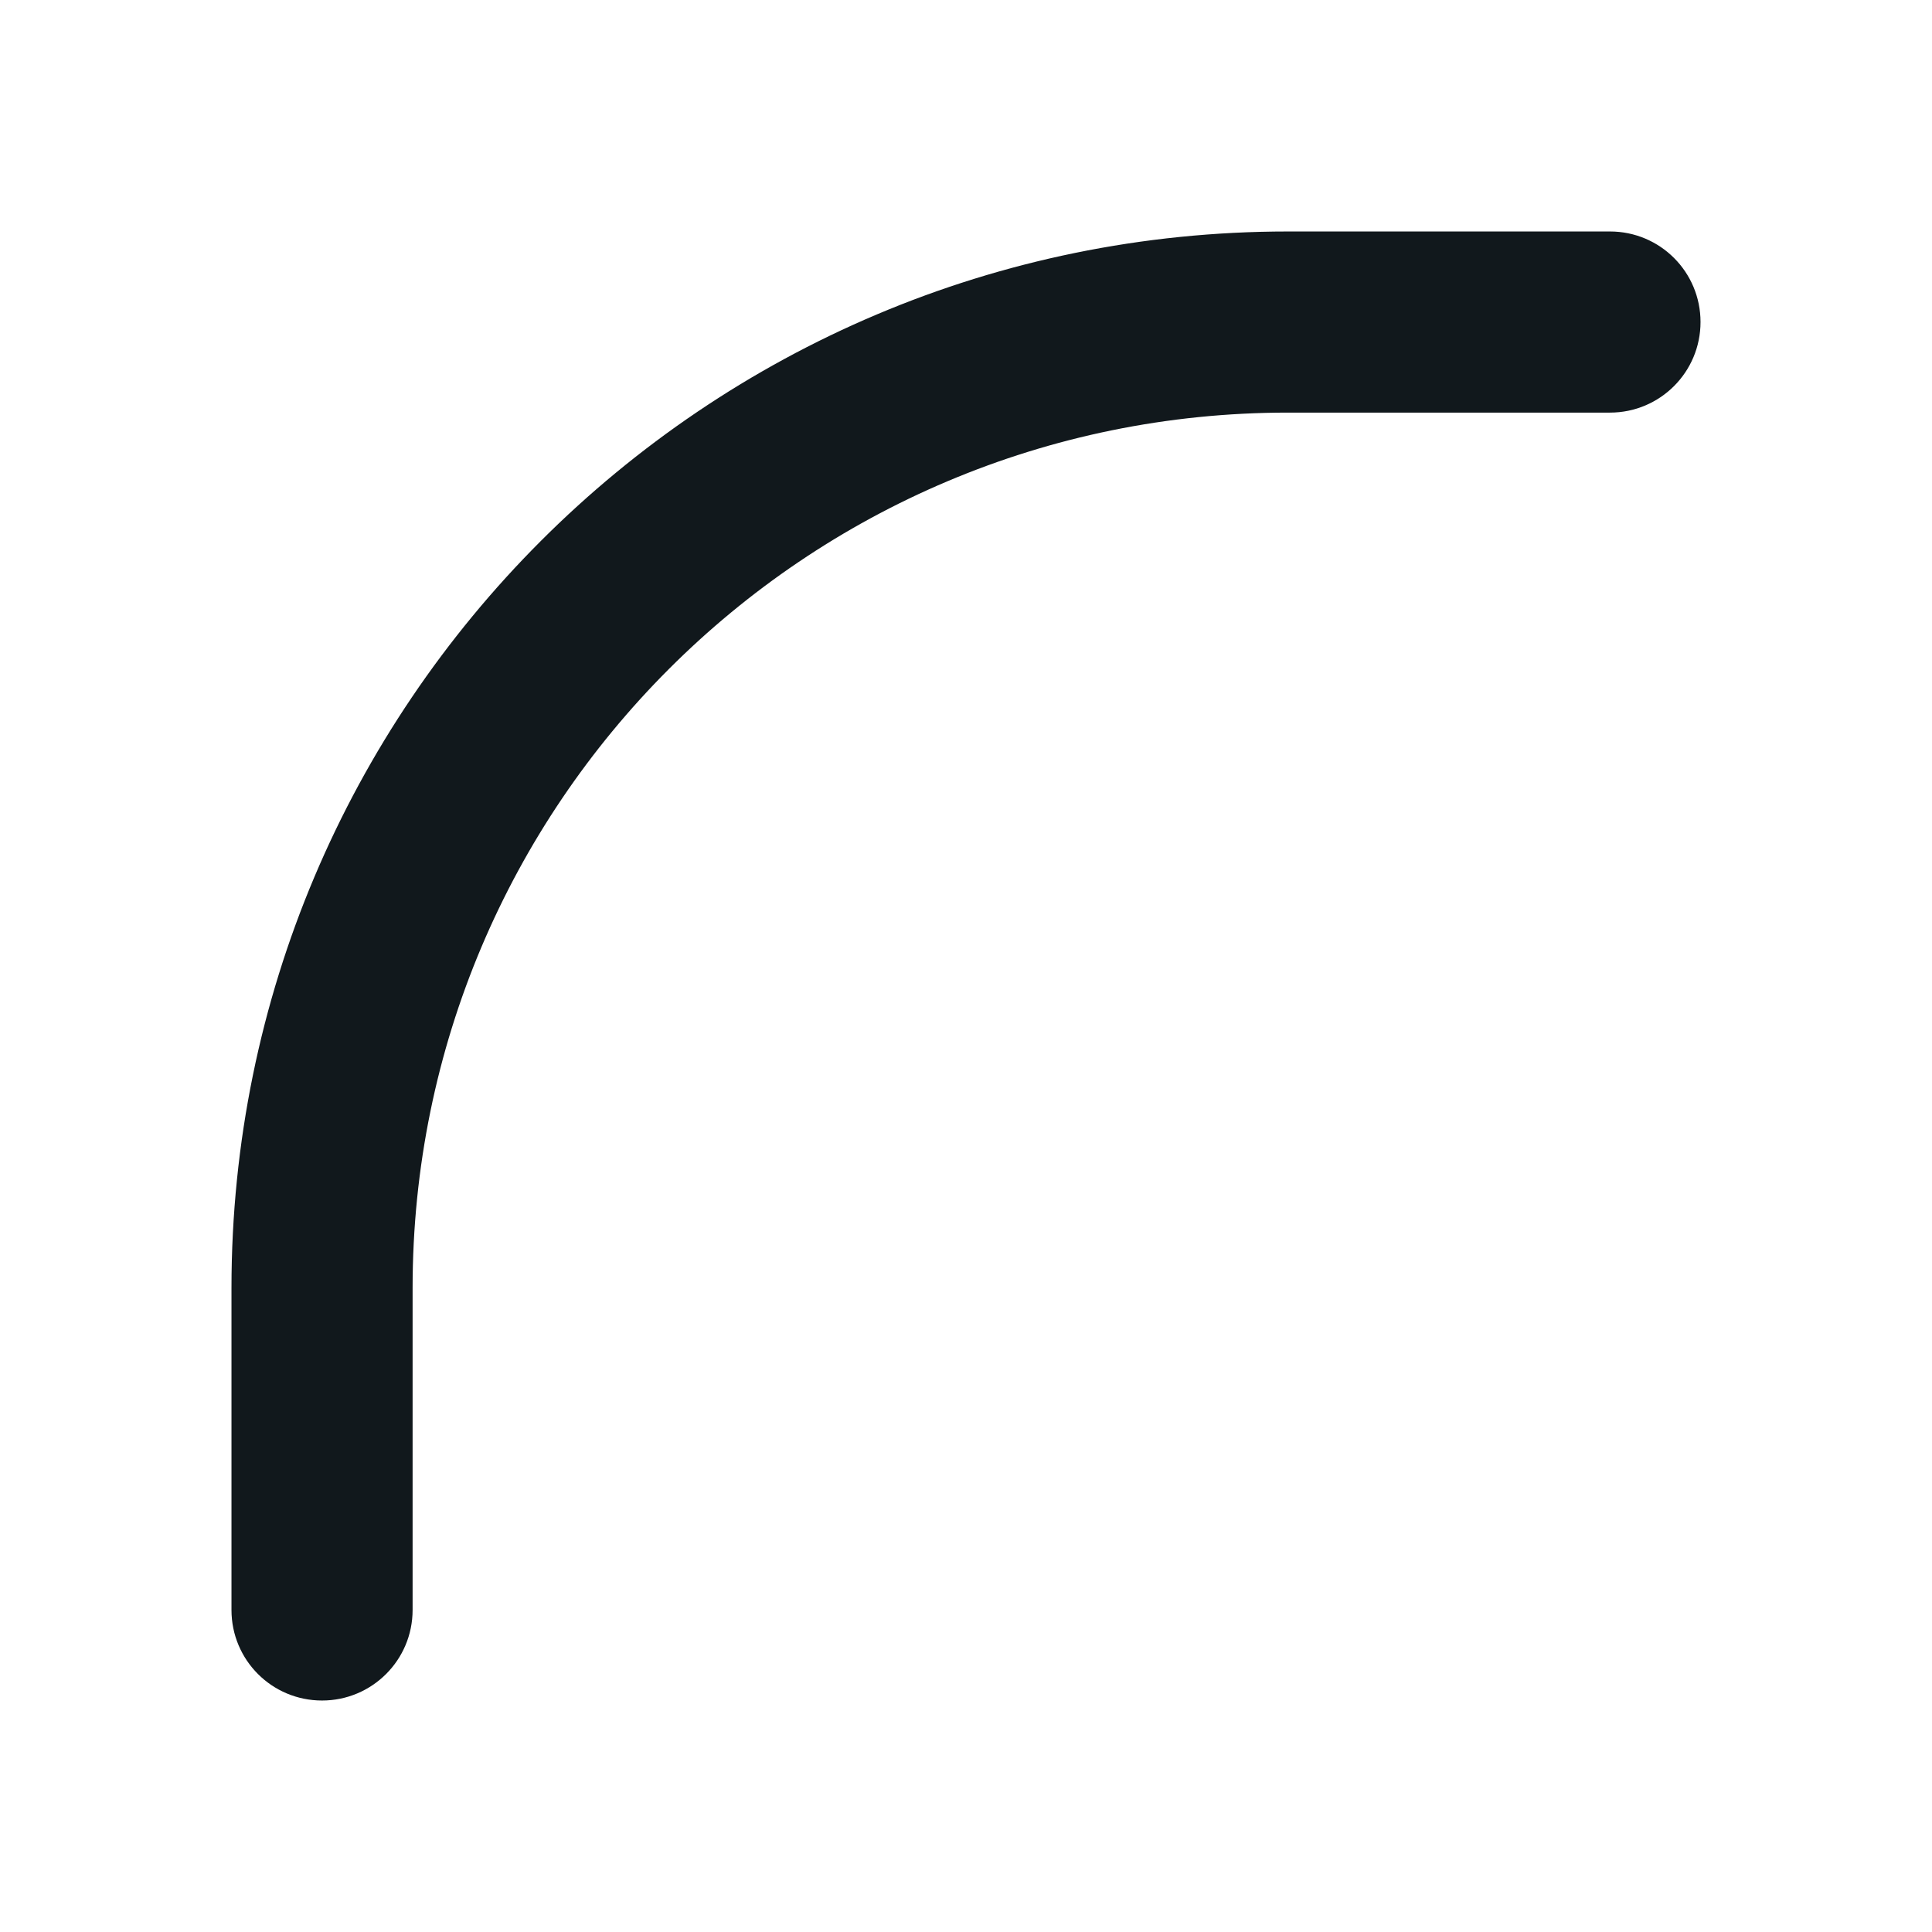
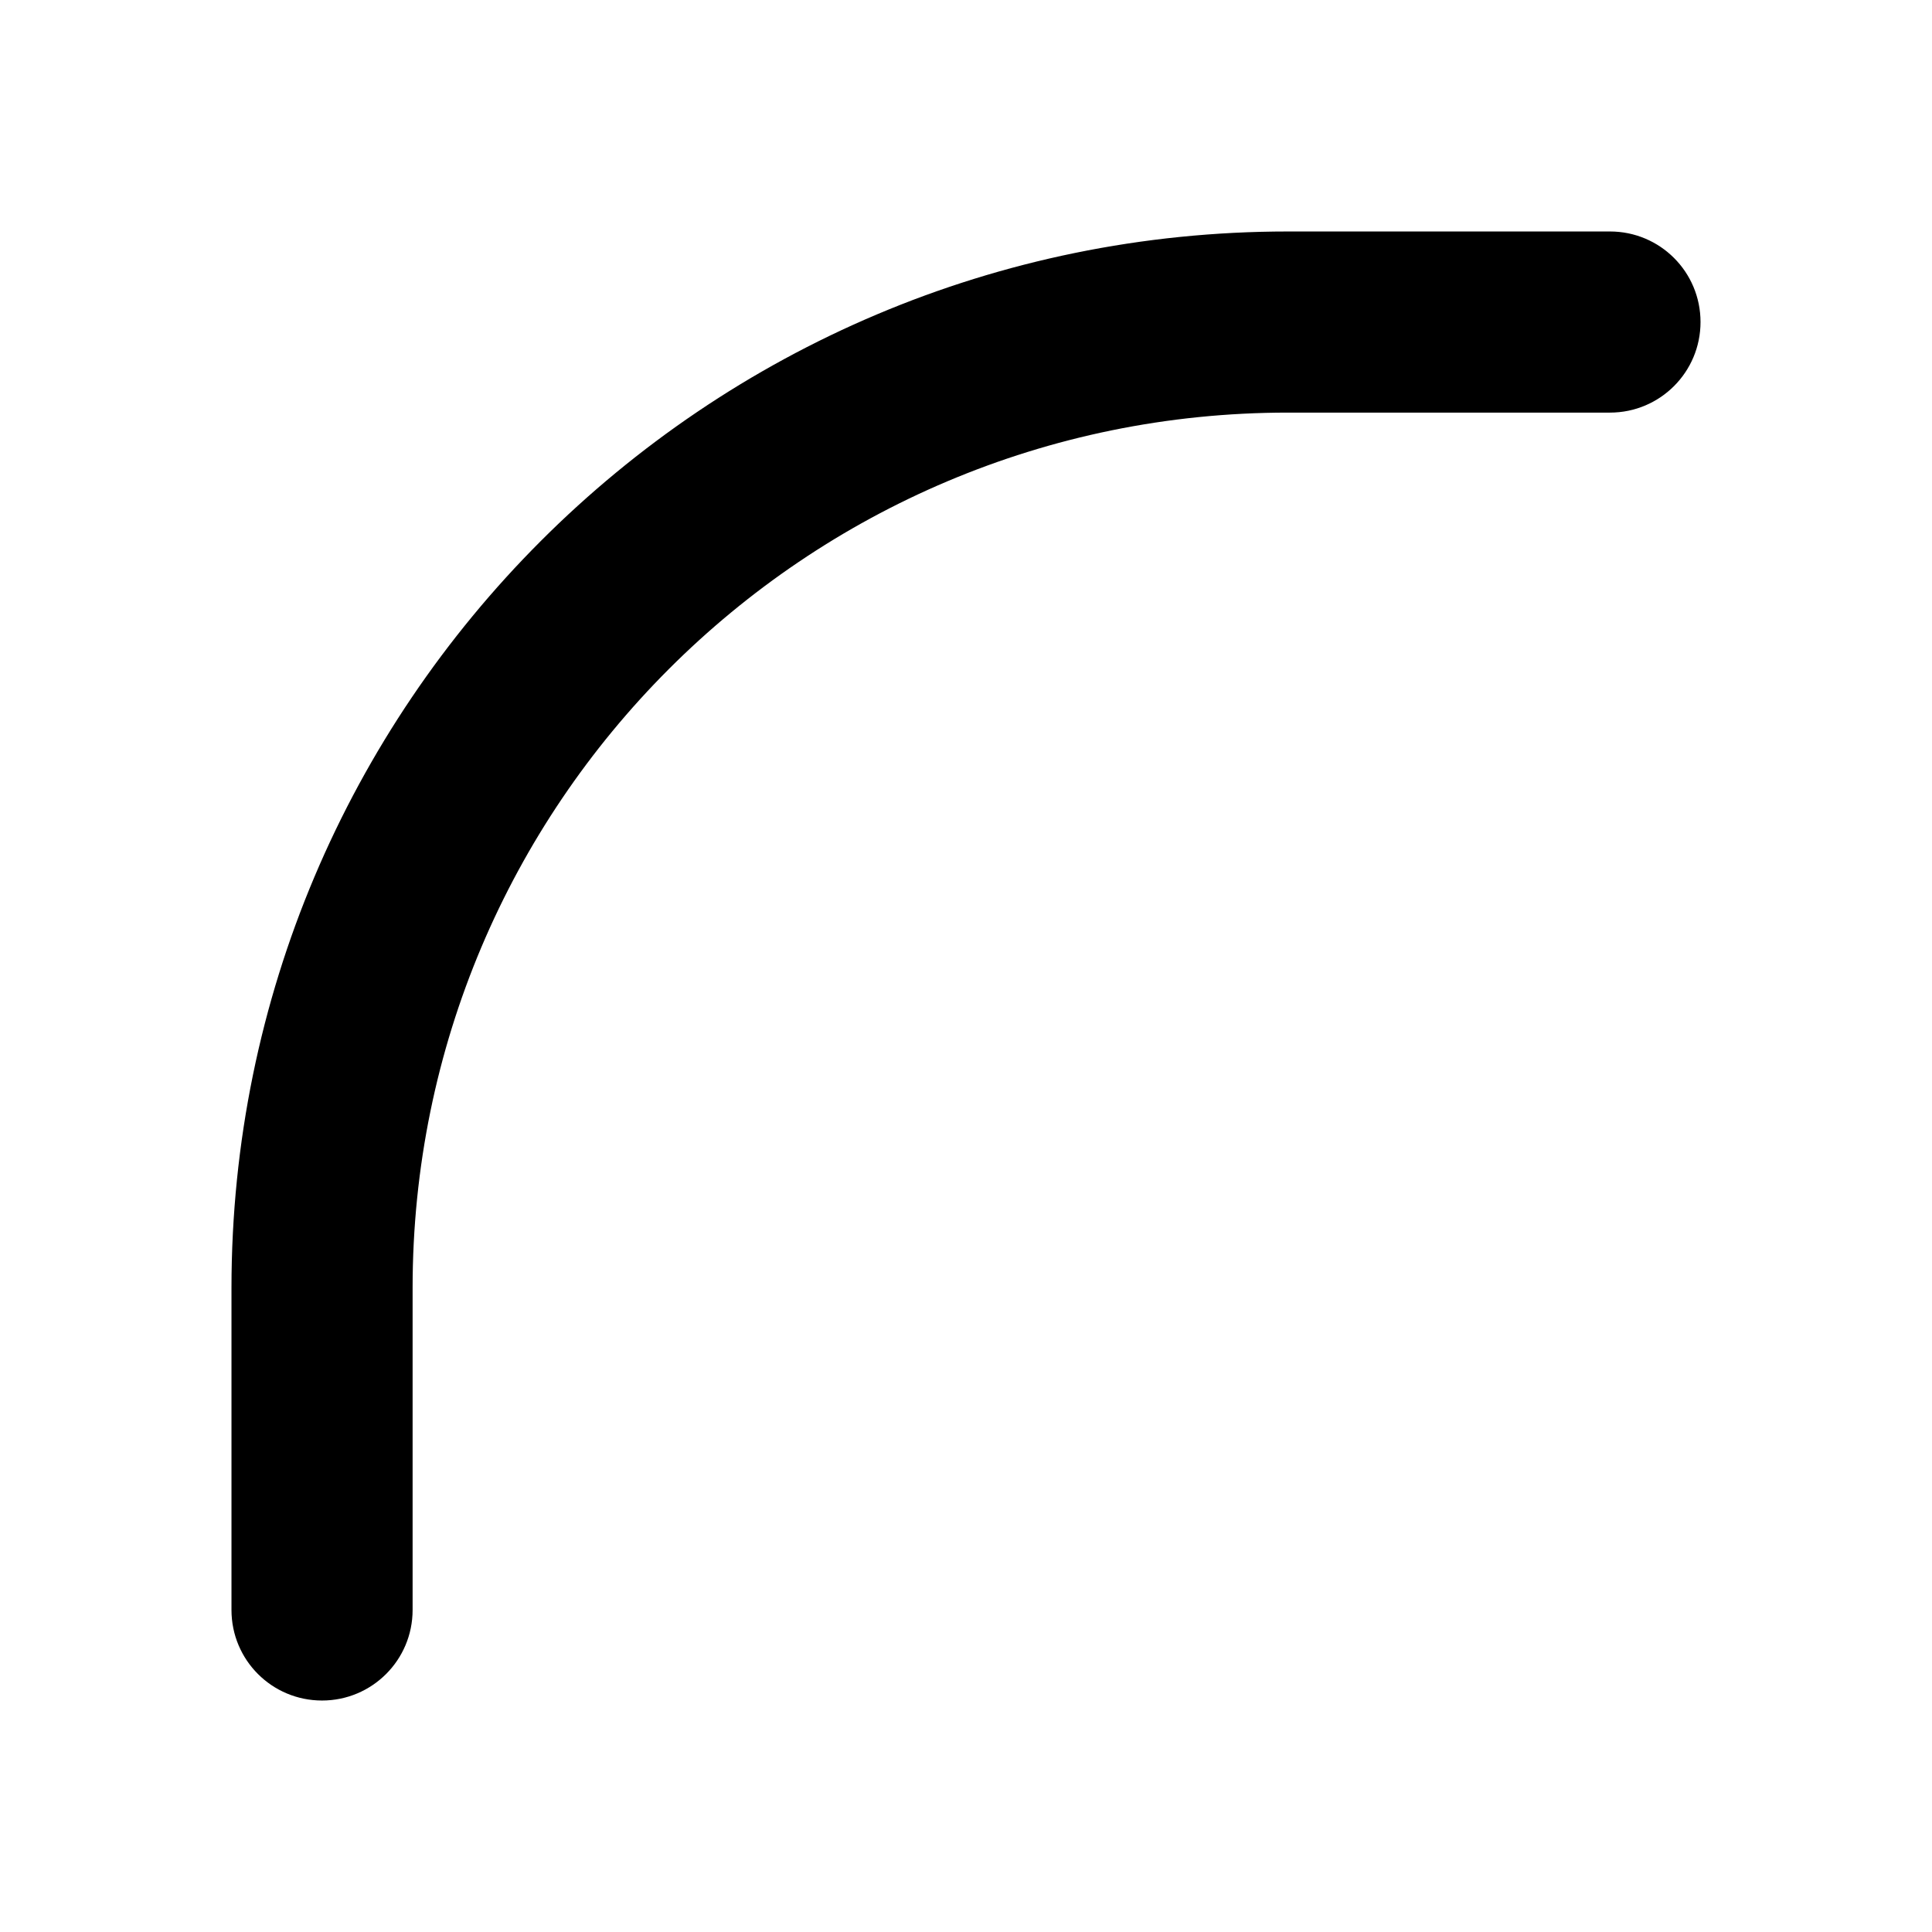
<svg xmlns="http://www.w3.org/2000/svg" width="16" height="16" viewBox="0 0 16 16" fill="none">
-   <path fill-rule="evenodd" clip-rule="evenodd" d="M1.917 10.666C1.917 5.834 5.834 1.917 10.666 1.917H13.333C13.748 1.917 14.083 2.252 14.083 2.667C14.083 3.081 13.748 3.417 13.333 3.417H10.666C6.662 3.417 3.417 6.662 3.417 10.666V13.333C3.417 13.748 3.081 14.083 2.667 14.083C2.252 14.083 1.917 13.748 1.917 13.333V10.666Z" fill="#11181C" />
+   <path fill-rule="evenodd" clip-rule="evenodd" d="M1.917 10.666C1.917 5.834 5.834 1.917 10.666 1.917H13.333C13.748 1.917 14.083 2.252 14.083 2.667C14.083 3.081 13.748 3.417 13.333 3.417H10.666C6.662 3.417 3.417 6.662 3.417 10.666V13.333C3.417 13.748 3.081 14.083 2.667 14.083C2.252 14.083 1.917 13.748 1.917 13.333V10.666Z" fill="currentColor" />
</svg>
